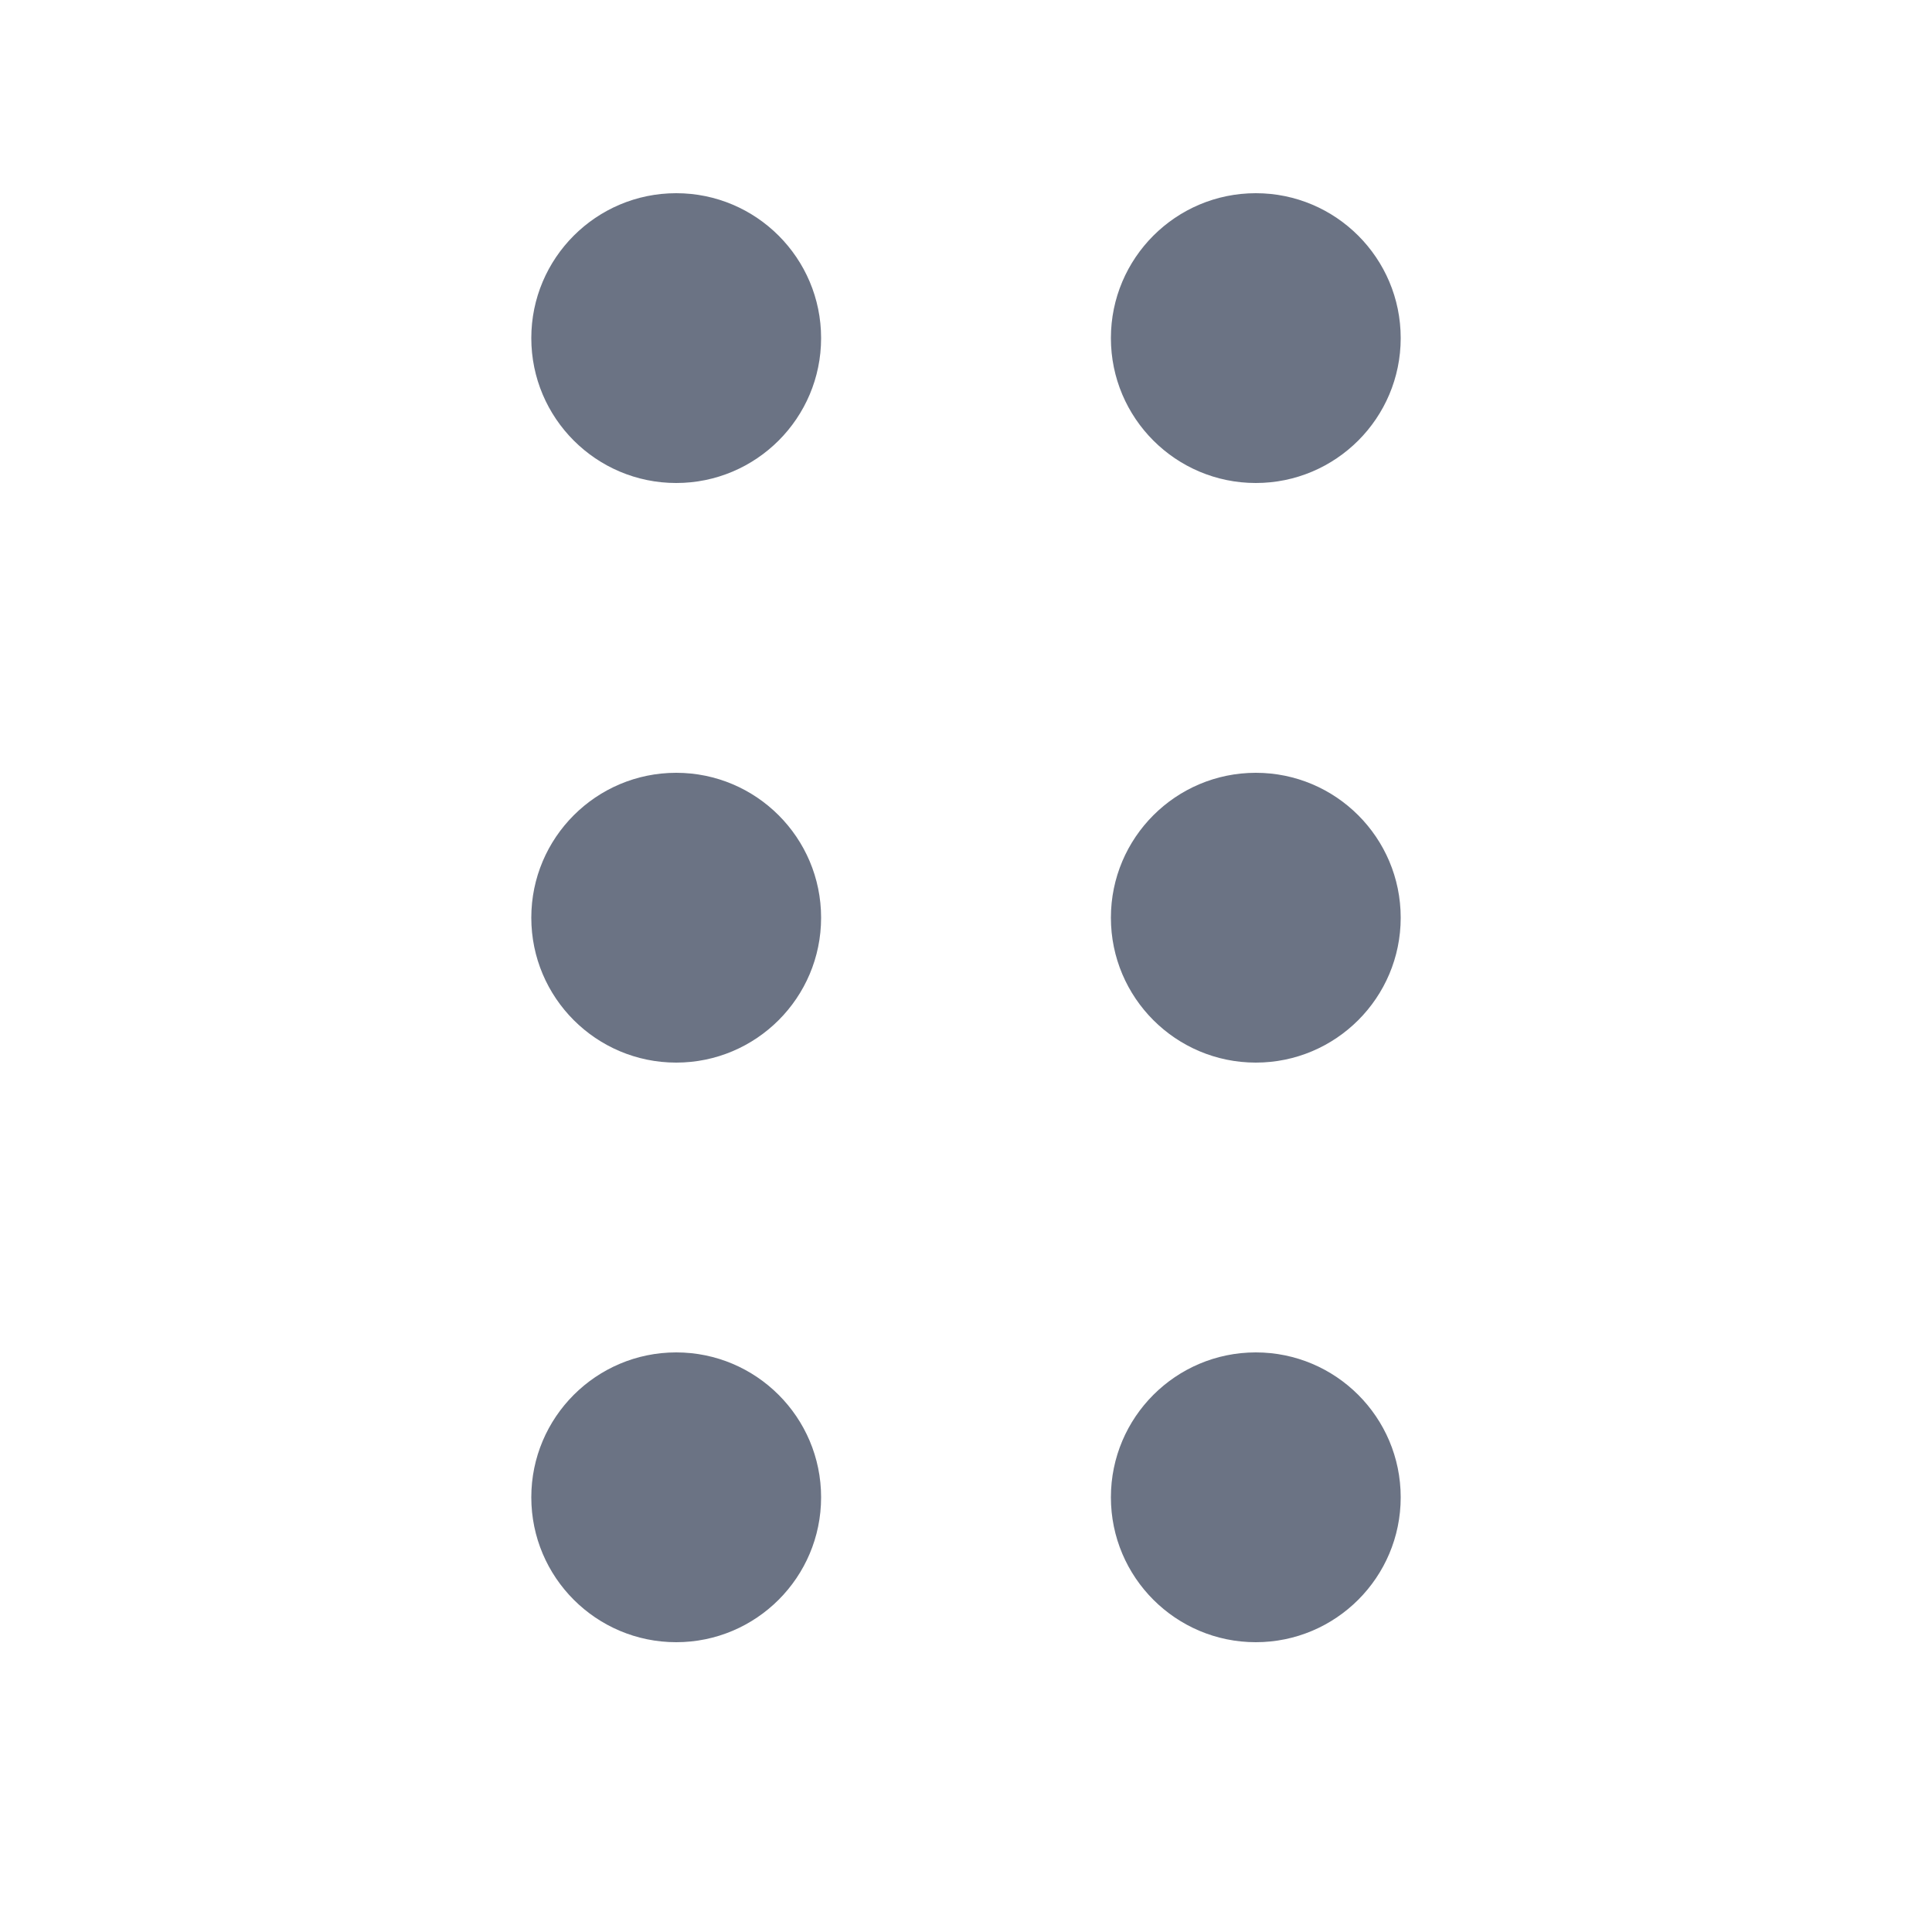
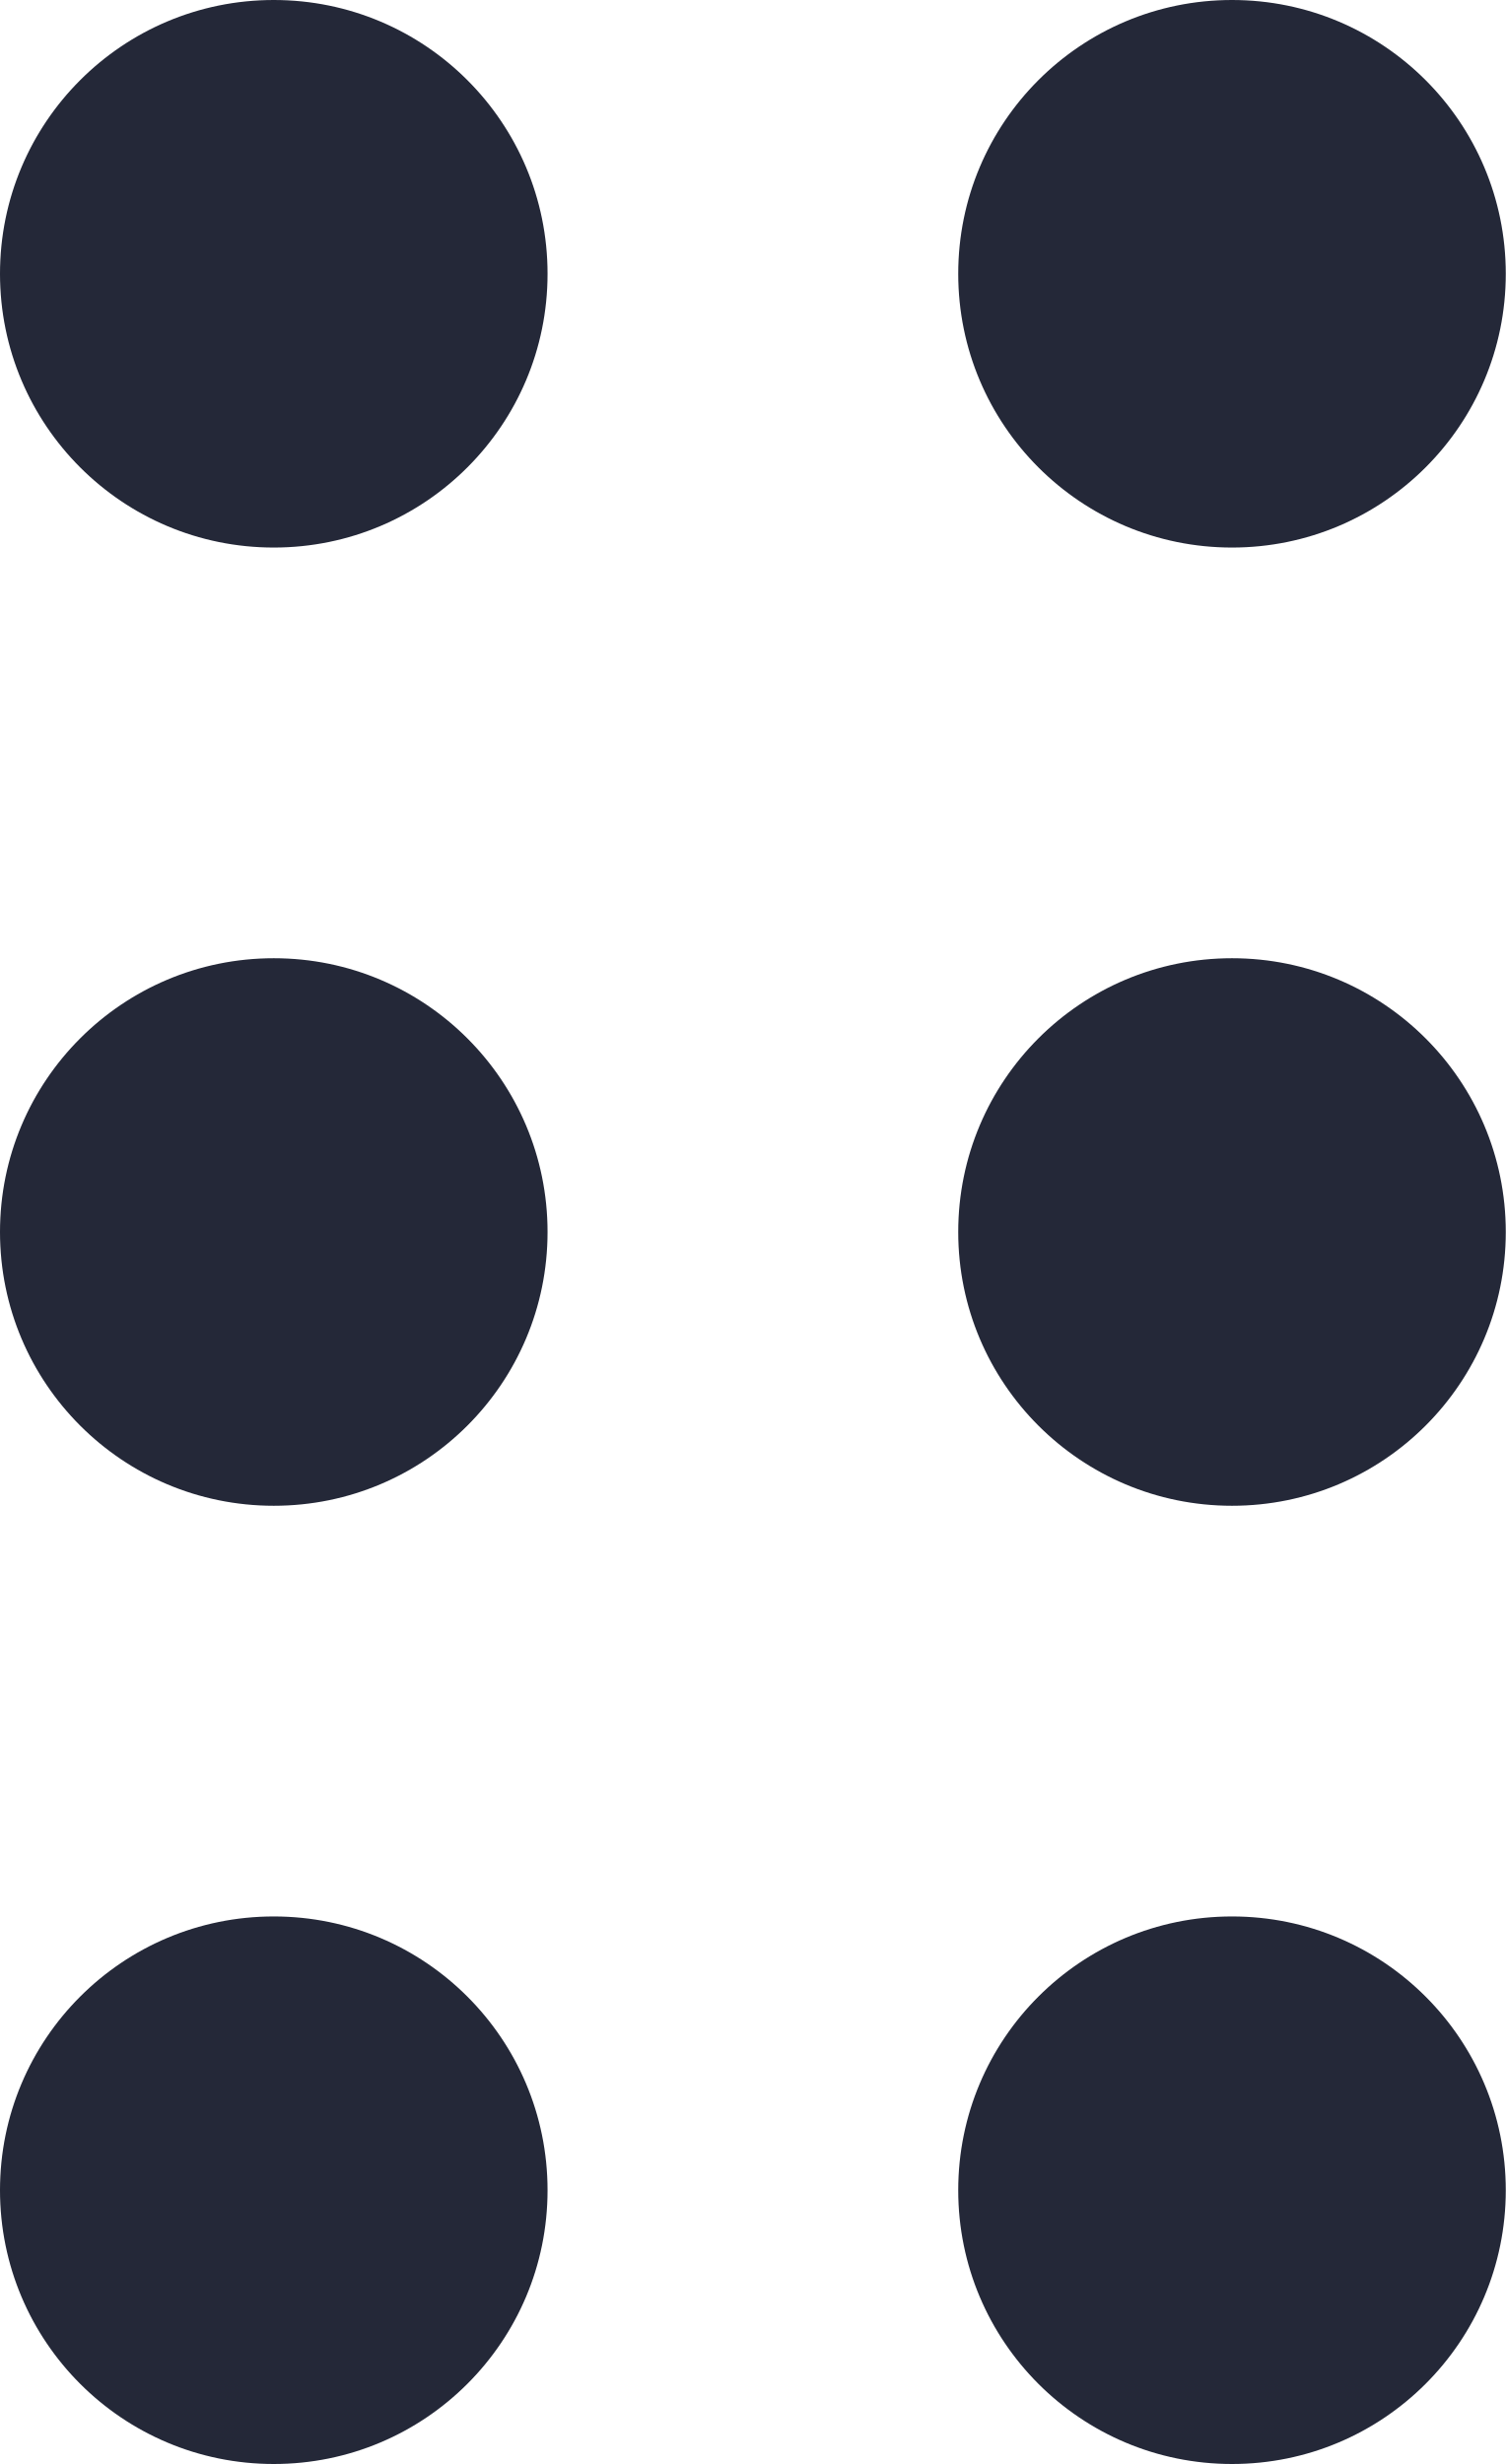
- <svg width="20" height="20">
-   <g fill="none" fill-rule="evenodd">
-     <path d="M0 0h20v20H0z" />
-     <path d="M7 14c.828 0 1.5.672 1.5 1.5S7.828 17 7 17s-1.5-.672-1.5-1.5S6.172 14 7 14zm6 0c.828 0 1.5.672 1.5 1.5S13.828 17 13 17s-1.5-.672-1.5-1.5.672-1.5 1.5-1.5zM7 8c.828 0 1.5.672 1.5 1.5 0 .828-.672 1.5-1.5 1.5s-1.5-.672-1.5-1.5C5.5 8.672 6.172 8 7 8zm6 0c.828 0 1.5.672 1.5 1.5 0 .828-.672 1.5-1.5 1.5s-1.5-.672-1.5-1.5c0-.828.672-1.5 1.5-1.5zM7 2c.828 0 1.5.672 1.5 1.5S7.828 5 7 5s-1.5-.672-1.5-1.5S6.172 2 7 2zm6 0c.828 0 1.5.672 1.5 1.5S13.828 5 13 5s-1.5-.672-1.5-1.5S12.172 2 13 2z" fill="#6B7384" />
-   </g>
+ <svg xmlns="http://www.w3.org/2000/svg" width="11" height="18" viewBox="0 0 11 18" fill="none">
+   <path d="M2 0C0.895 0 0 0.895 0 2C0 3.105 0.895 4 2 4C3.105 4 4 3.105 4 2C4 0.895 3.105 0 2 0Z" fill="#242838" />
+   <path d="M7 2C7 0.895 7.895 0 9 0C10.105 0 11 0.895 11 2C11 3.105 10.105 4 9 4C7.895 4 7 3.105 7 2Z" fill="#242838" />
+   <path d="M7 9C7 7.895 7.895 7 9 7C10.105 7 11 7.895 11 9C11 10.105 10.105 11 9 11C7.895 11 7 10.105 7 9Z" fill="#242838" />
+   <path d="M9 14C7.895 14 7 14.895 7 16C7 17.105 7.895 18 9 18C10.105 18 11 17.105 11 16C11 14.895 10.105 14 9 14Z" fill="#242838" />
+   <path d="M0 9C0 7.895 0.895 7 2 7C3.105 7 4 7.895 4 9C4 10.105 3.105 11 2 11C0.895 11 0 10.105 0 9Z" fill="#242838" />
+   <path d="M2 14C0.895 14 0 14.895 0 16C0 17.105 0.895 18 2 18C3.105 18 4 17.105 4 16C4 14.895 3.105 14 2 14Z" fill="#242838" />
</svg>
